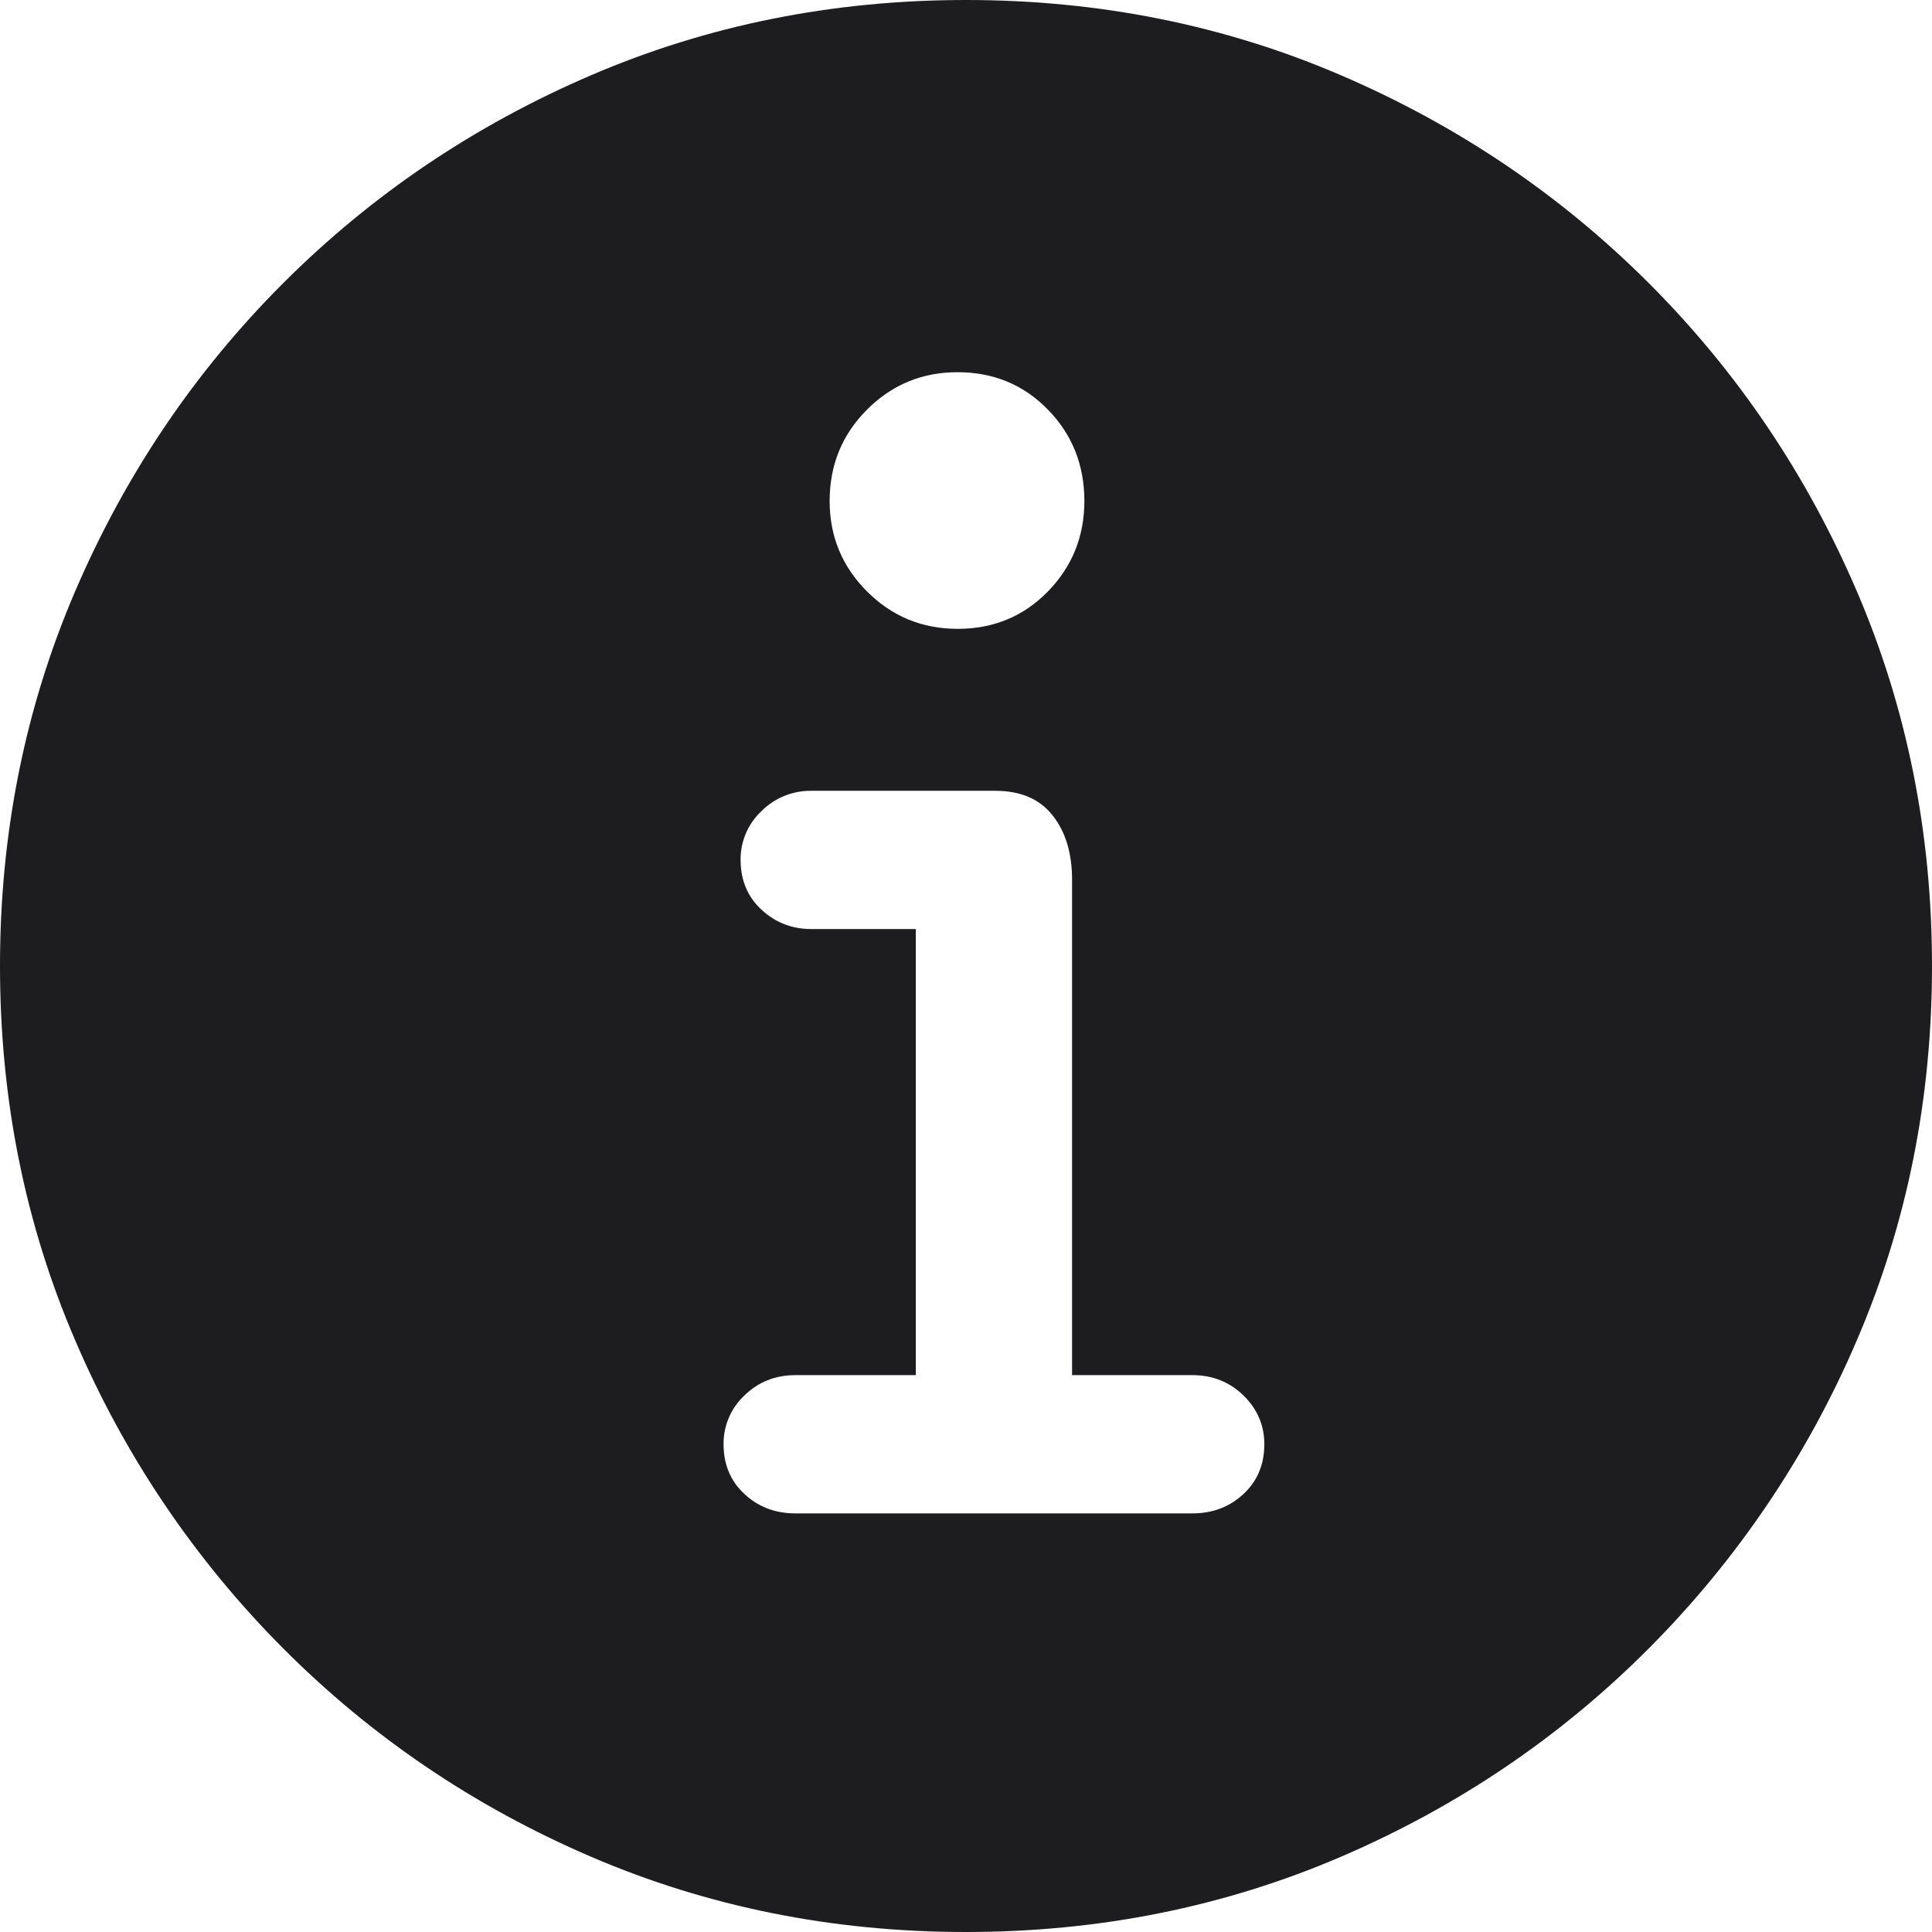
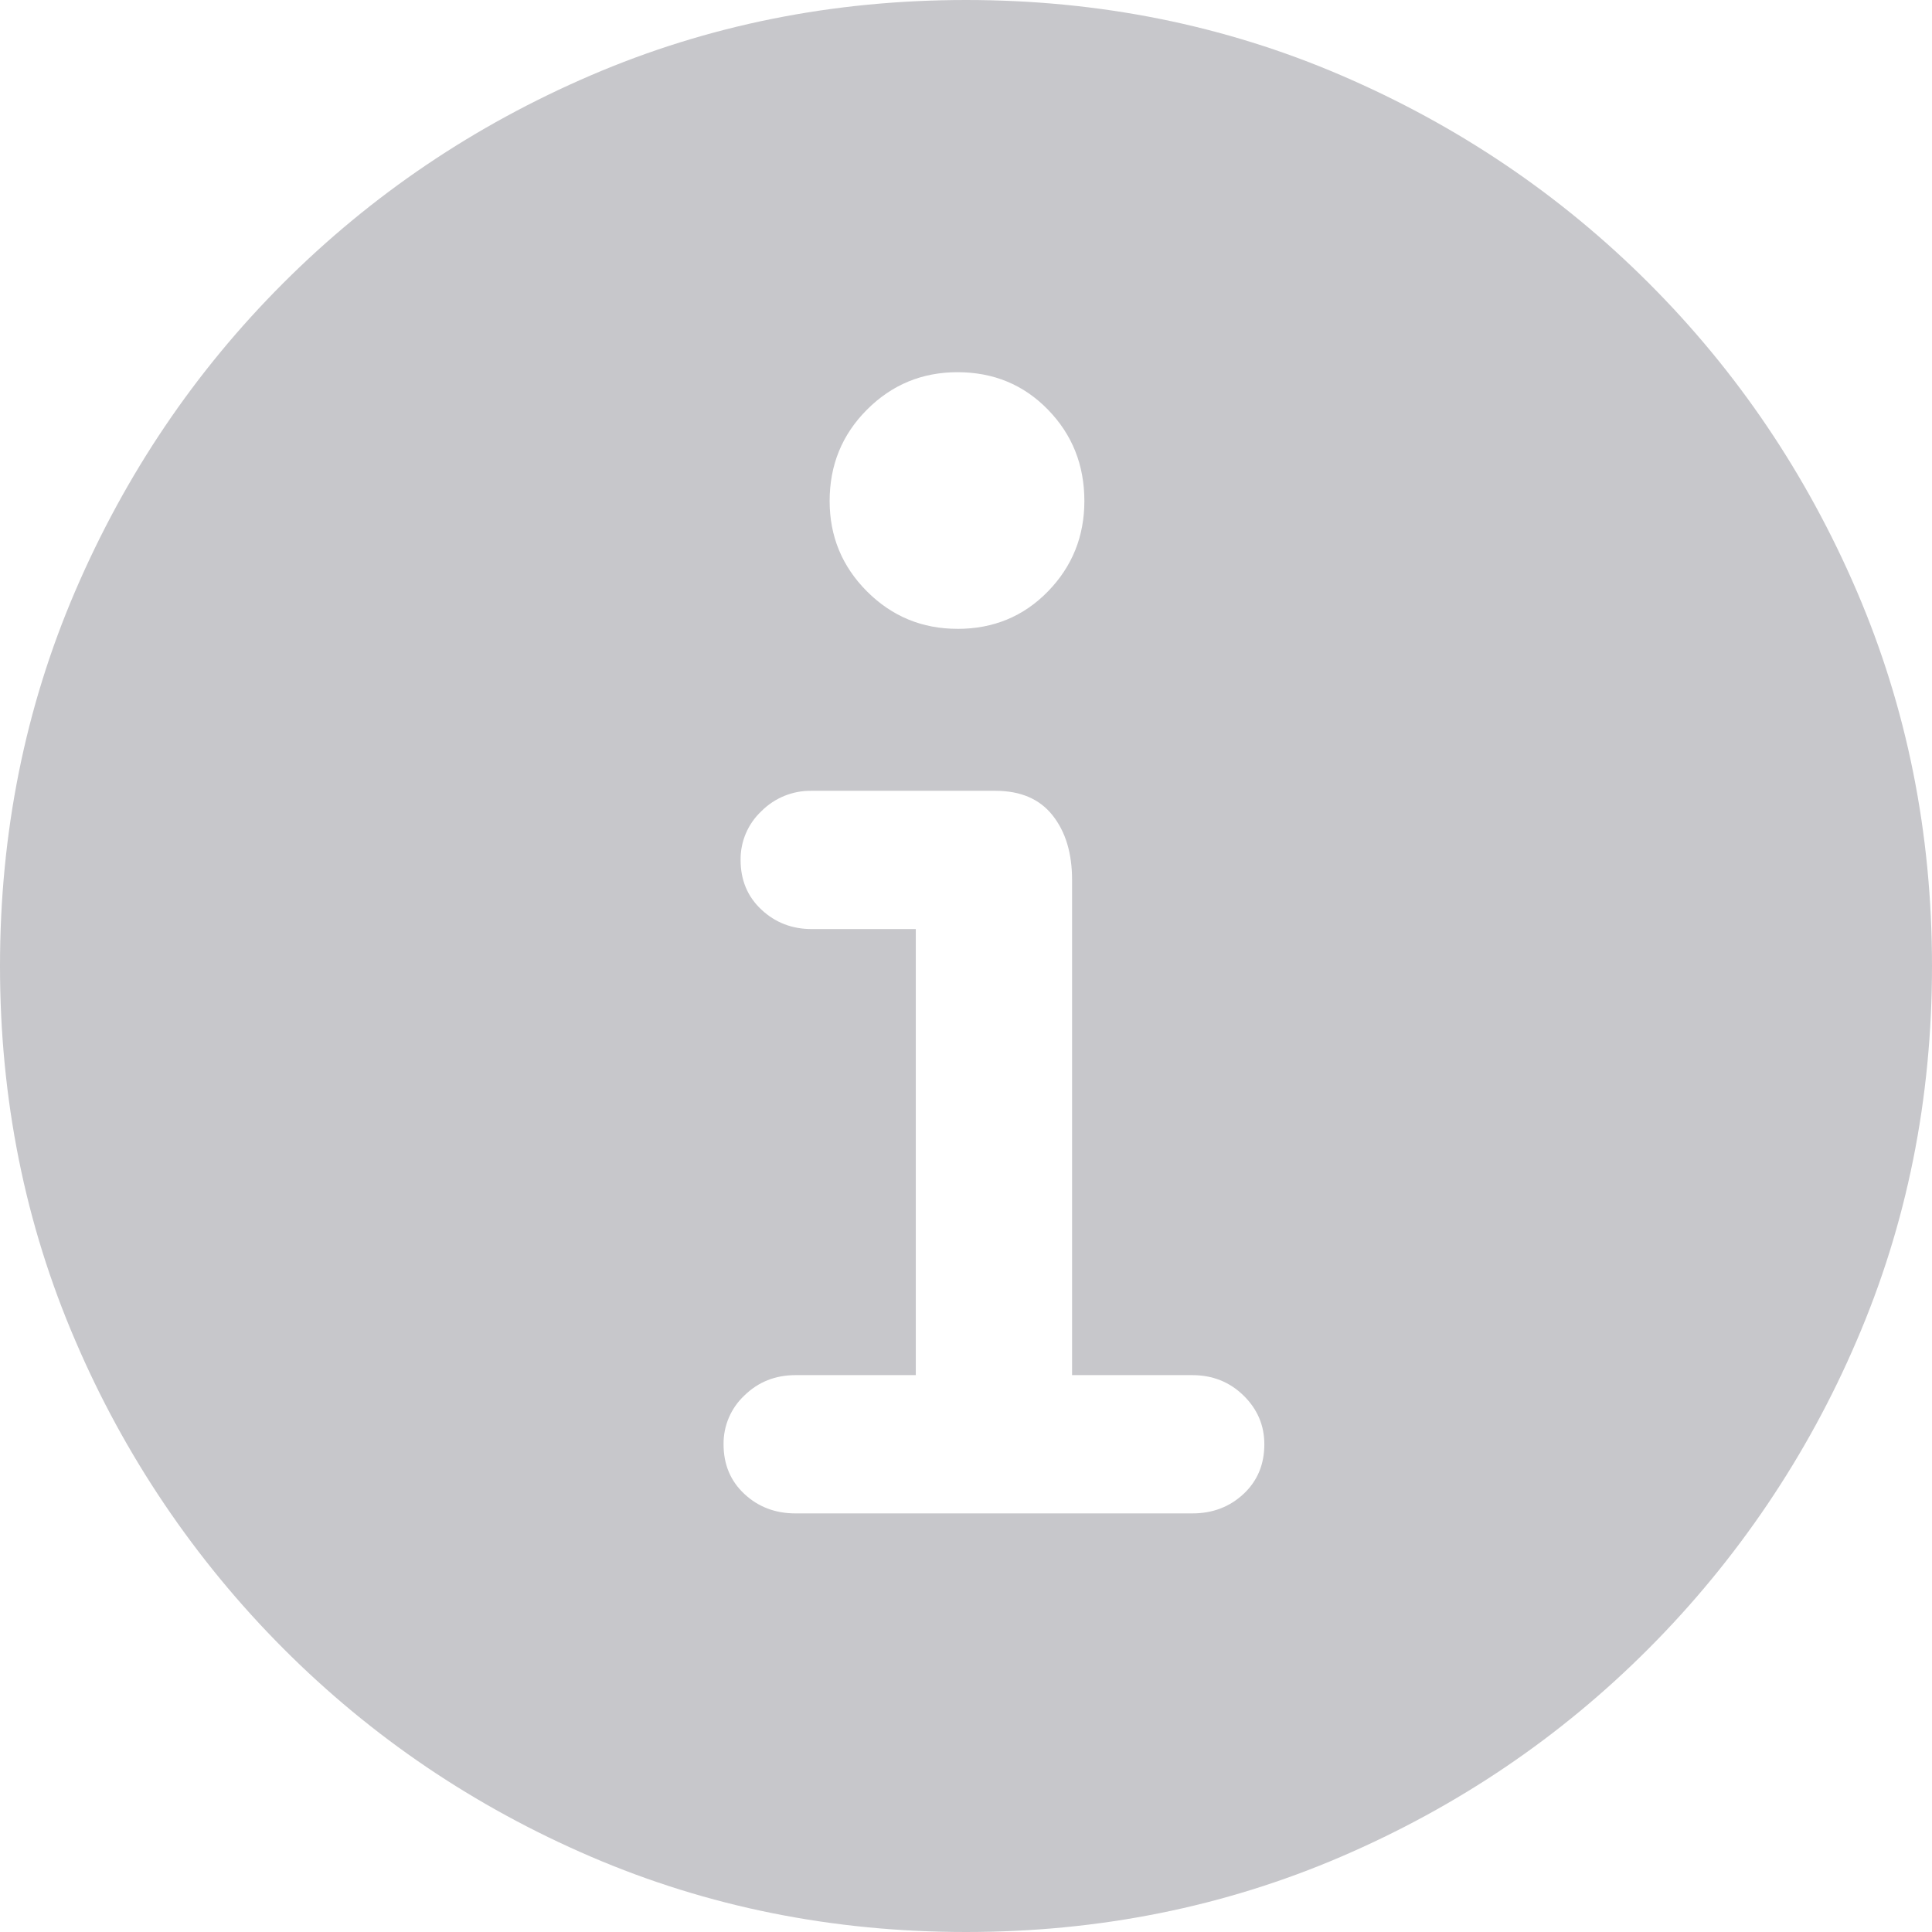
<svg xmlns="http://www.w3.org/2000/svg" width="60" height="60">
-   <path d="M30 60c-4.137 0-8.02-.78-11.647-2.338-3.628-1.56-6.814-3.716-9.559-6.47a30.528 30.528 0 0 1-6.456-9.56C.78 38.015 0 34.137 0 30s.78-8.02 2.338-11.647c1.56-3.628 3.711-6.814 6.456-9.559 2.745-2.745 5.931-4.897 9.559-6.456C21.98.78 25.863 0 30 0c4.137 0 8.02.78 11.647 2.338 3.628 1.56 6.814 3.711 9.559 6.456 2.745 2.745 4.897 5.931 6.456 9.559C59.22 21.98 60 25.863 60 30c0 4.137-.78 8.015-2.338 11.632a30.528 30.528 0 0 1-6.456 9.56c-2.745 2.754-5.931 4.91-9.559 6.47C38.02 59.22 34.137 60 30 60Zm-5.294-13h12.323c.628 0 1.157-.201 1.589-.603.431-.402.647-.917.647-1.544 0-.588-.216-1.093-.647-1.515-.432-.421-.961-.632-1.589-.632h-3.735V27.324c0-.824-.2-1.49-.603-2-.402-.51-.995-.765-1.78-.765h-5.705a2.15 2.15 0 0 0-1.559.632A2.043 2.043 0 0 0 23 26.706c0 .627.216 1.142.647 1.544.431.402.951.603 1.559.603h3.235v13.853h-3.735c-.628 0-1.157.21-1.588.632a2.043 2.043 0 0 0-.647 1.515c0 .627.215 1.142.647 1.544.431.402.96.603 1.588.603Zm5.03-27.47c1.117 0 2.053-.388 2.808-1.162.755-.775 1.132-1.711 1.132-2.81 0-1.117-.377-2.063-1.132-2.837-.755-.775-1.691-1.162-2.809-1.162-1.098 0-2.034.387-2.809 1.162-.774.774-1.161 1.72-1.161 2.838 0 1.098.387 2.034 1.161 2.809.775.774 1.711 1.161 2.81 1.161Z" fill="#1D1D1F" fill-rule="nonzero" />
+   <path d="M30 60c-4.137 0-8.02-.78-11.647-2.338-3.628-1.56-6.814-3.716-9.559-6.47a30.528 30.528 0 0 1-6.456-9.56C.78 38.015 0 34.137 0 30s.78-8.02 2.338-11.647c1.56-3.628 3.711-6.814 6.456-9.559 2.745-2.745 5.931-4.897 9.559-6.456C21.98.78 25.863 0 30 0c4.137 0 8.02.78 11.647 2.338 3.628 1.56 6.814 3.711 9.559 6.456 2.745 2.745 4.897 5.931 6.456 9.559C59.22 21.98 60 25.863 60 30c0 4.137-.78 8.015-2.338 11.632a30.528 30.528 0 0 1-6.456 9.56c-2.745 2.754-5.931 4.91-9.559 6.47C38.02 59.22 34.137 60 30 60Zm-5.294-13h12.323c.628 0 1.157-.201 1.589-.603.431-.402.647-.917.647-1.544 0-.588-.216-1.093-.647-1.515-.432-.421-.961-.632-1.589-.632h-3.735V27.324c0-.824-.2-1.49-.603-2-.402-.51-.995-.765-1.78-.765h-5.705a2.15 2.15 0 0 0-1.559.632A2.043 2.043 0 0 0 23 26.706c0 .627.216 1.142.647 1.544.431.402.951.603 1.559.603h3.235v13.853h-3.735c-.628 0-1.157.21-1.588.632a2.043 2.043 0 0 0-.647 1.515c0 .627.215 1.142.647 1.544.431.402.96.603 1.588.603Zm5.03-27.47c1.117 0 2.053-.388 2.808-1.162.755-.775 1.132-1.711 1.132-2.81 0-1.117-.377-2.063-1.132-2.837-.755-.775-1.691-1.162-2.809-1.162-1.098 0-2.034.387-2.809 1.162-.774.774-1.161 1.72-1.161 2.838 0 1.098.387 2.034 1.161 2.809.775.774 1.711 1.161 2.81 1.161Z" fill="#C7C7CB" fill-rule="nonzero" />
</svg>
